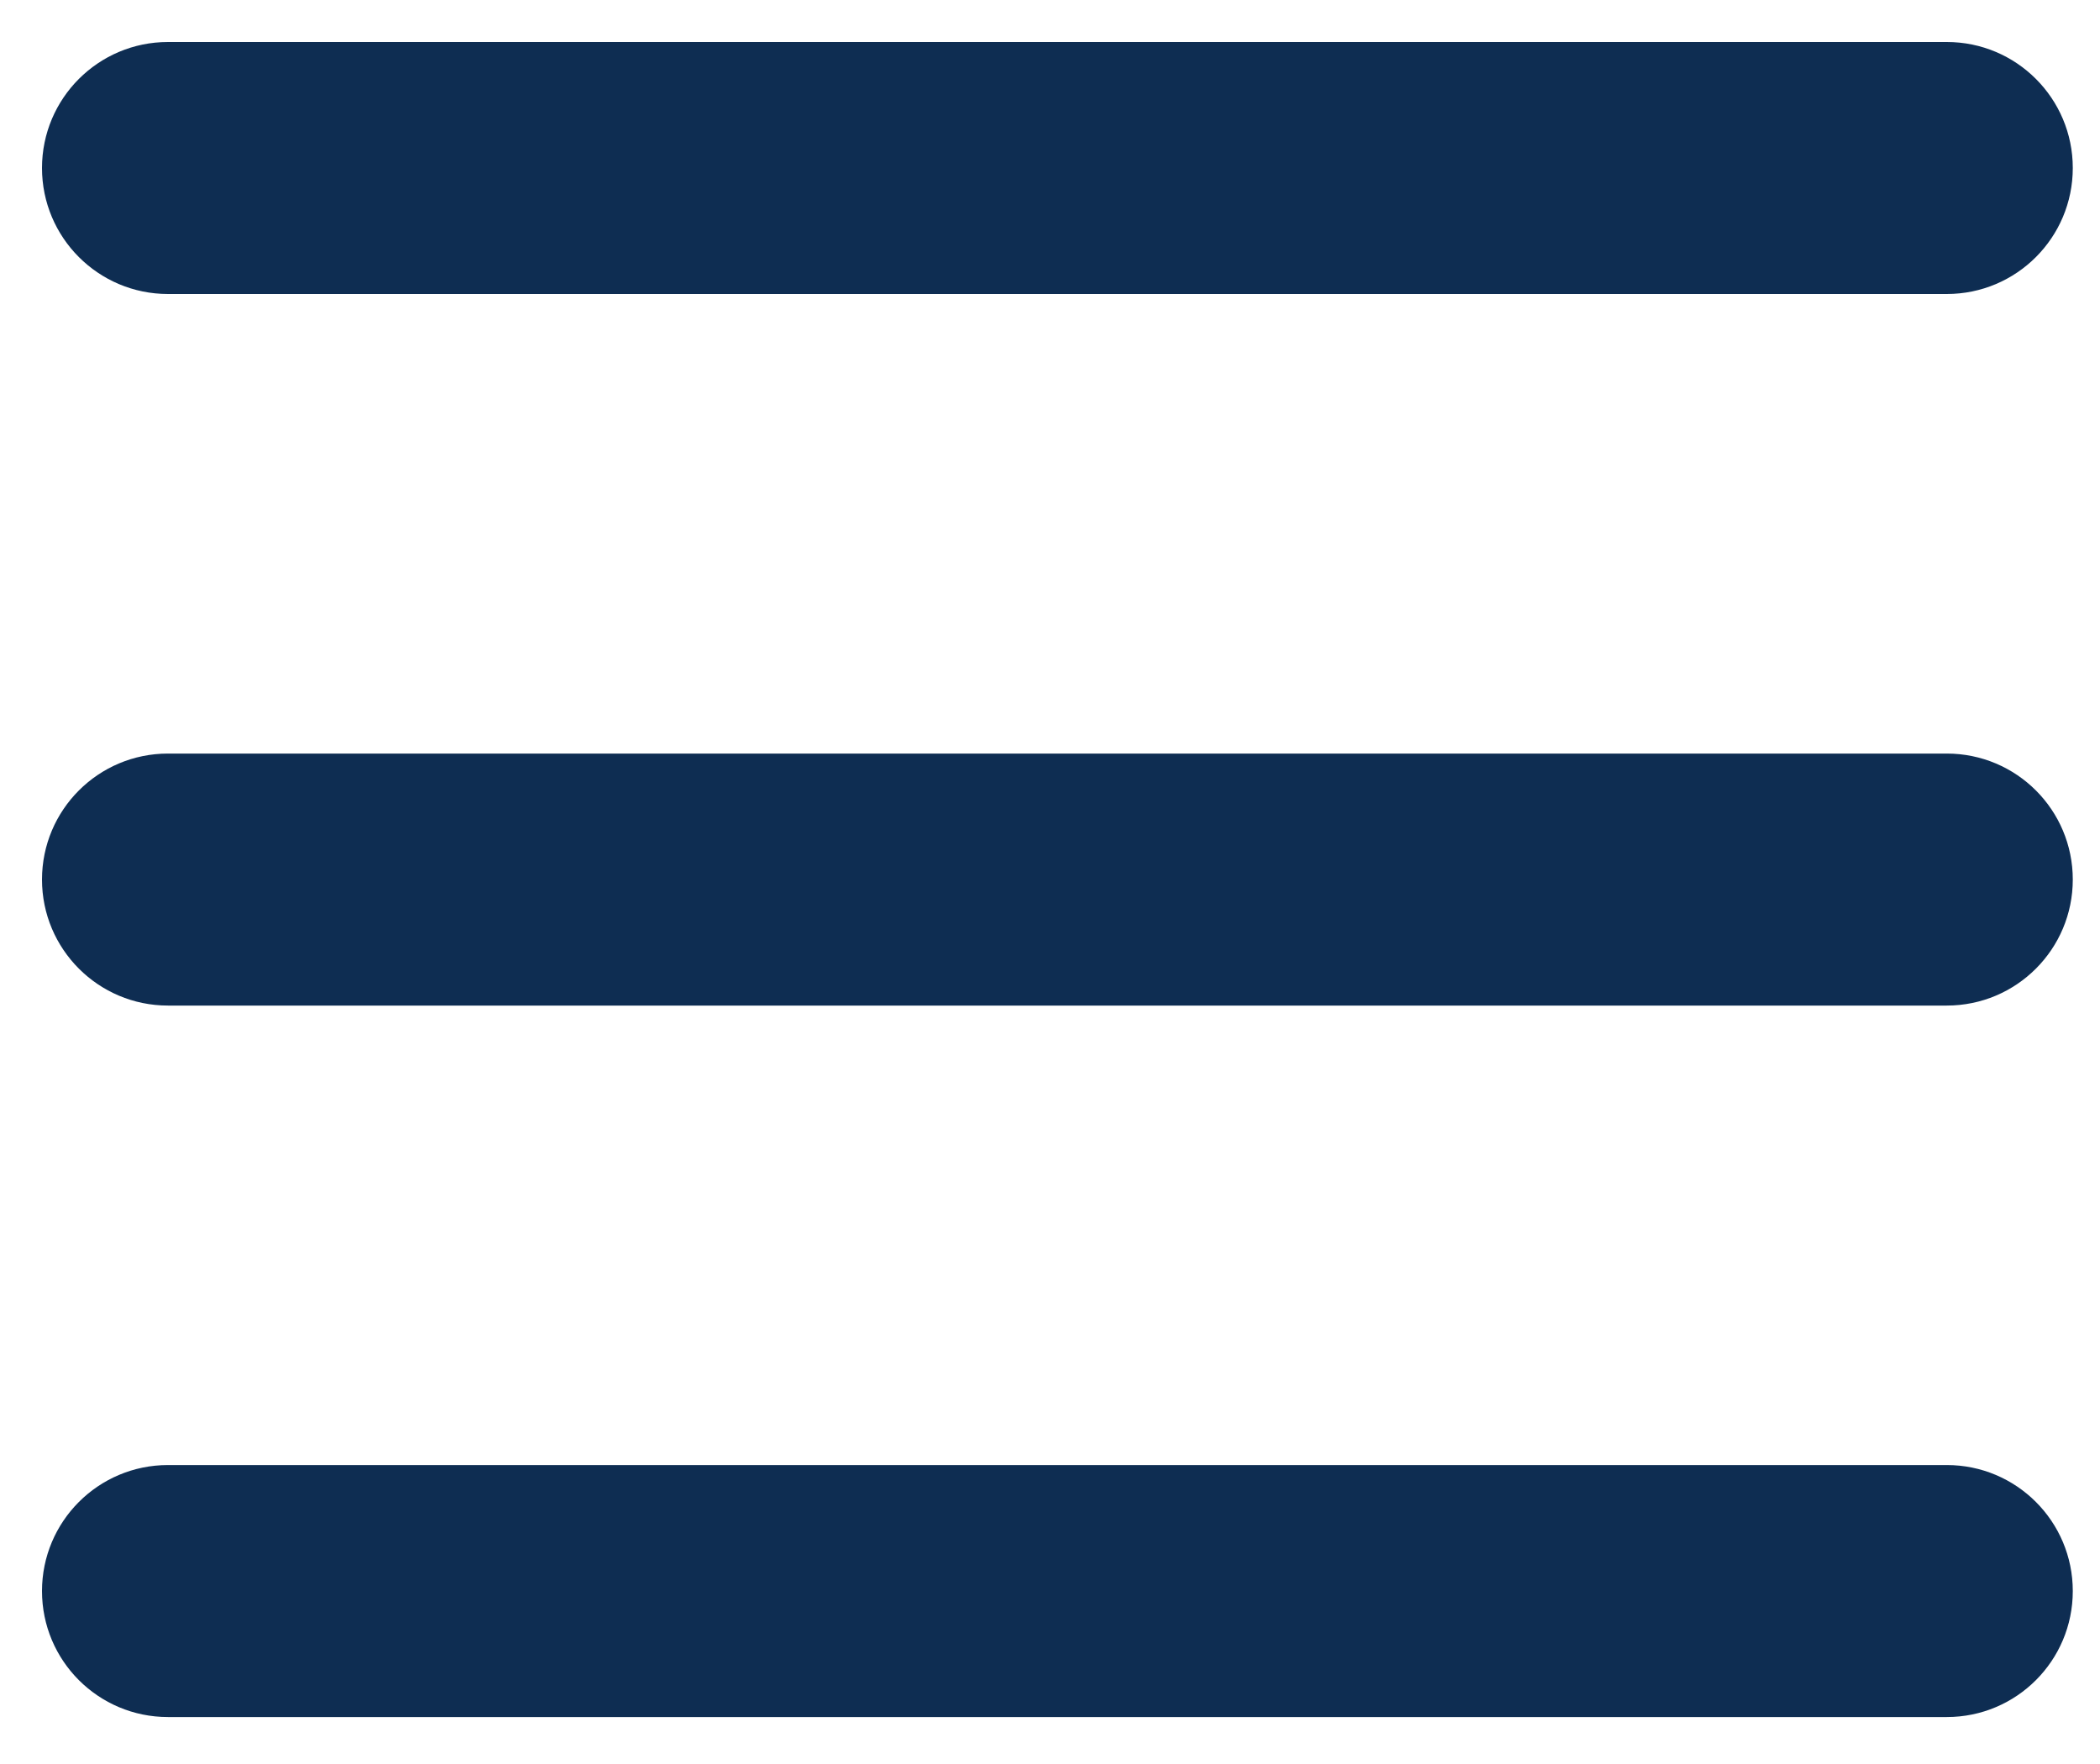
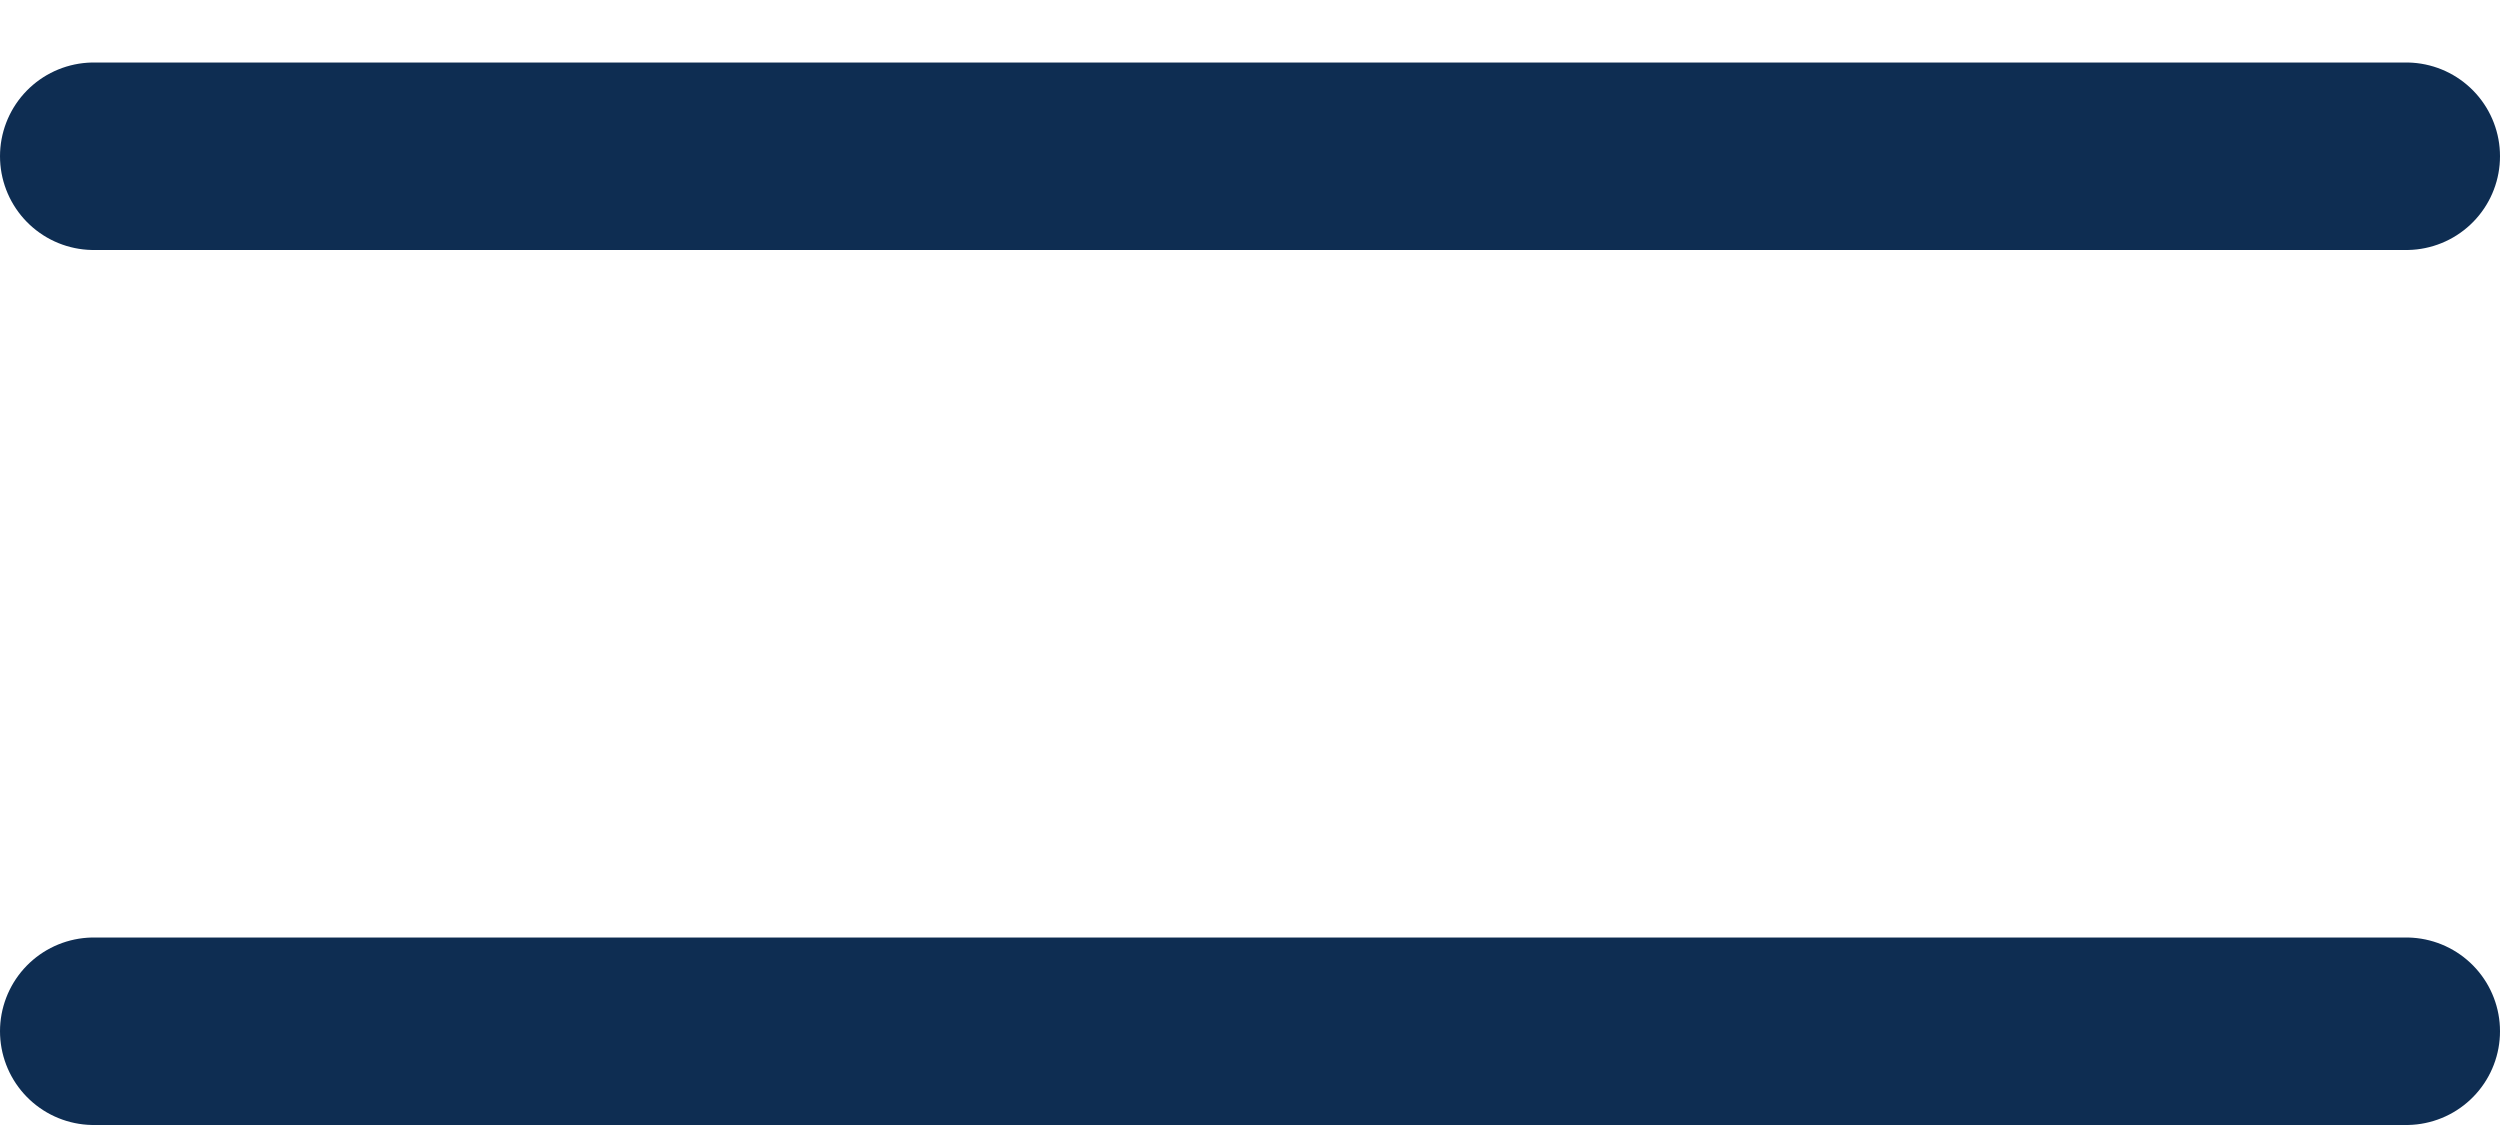
- <svg xmlns="http://www.w3.org/2000/svg" width="25" height="21" viewBox="0 0 25 21" fill="none">
-   <path fill-rule="evenodd" clip-rule="evenodd" d="M0.5 2C0.5 1.172 1.171 0.5 2 0.5H23.176C24.005 0.5 24.676 1.172 24.676 2C24.676 2.828 24.005 3.5 23.176 3.5H2C1.171 3.5 0.5 2.828 0.5 2ZM0.5 10.471C0.5 9.642 1.171 8.971 2 8.971H23.176C24.005 8.971 24.676 9.642 24.676 10.471C24.676 11.299 24.005 11.971 23.176 11.971H2C1.171 11.971 0.5 11.299 0.5 10.471ZM2 17.441C1.171 17.441 0.5 18.113 0.5 18.941C0.5 19.77 1.171 20.441 2 20.441H23.176C24.005 20.441 24.676 19.77 24.676 18.941C24.676 18.113 24.005 17.441 23.176 17.441H2Z" fill="#0E2D52" />
+ <svg xmlns="http://www.w3.org/2000/svg" width="20" height="9" viewBox="0 0 20 9" fill="none">
+   <line x1="0.75" y1="1.25" x2="19.25" y2="1.25" stroke="#0E2D52" stroke-width="1.5" stroke-linecap="round" />
+   <line x1="0.75" y1="8.25" x2="19.25" y2="8.25" stroke="#0E2D52" stroke-width="1.5" stroke-linecap="round" />
</svg>
